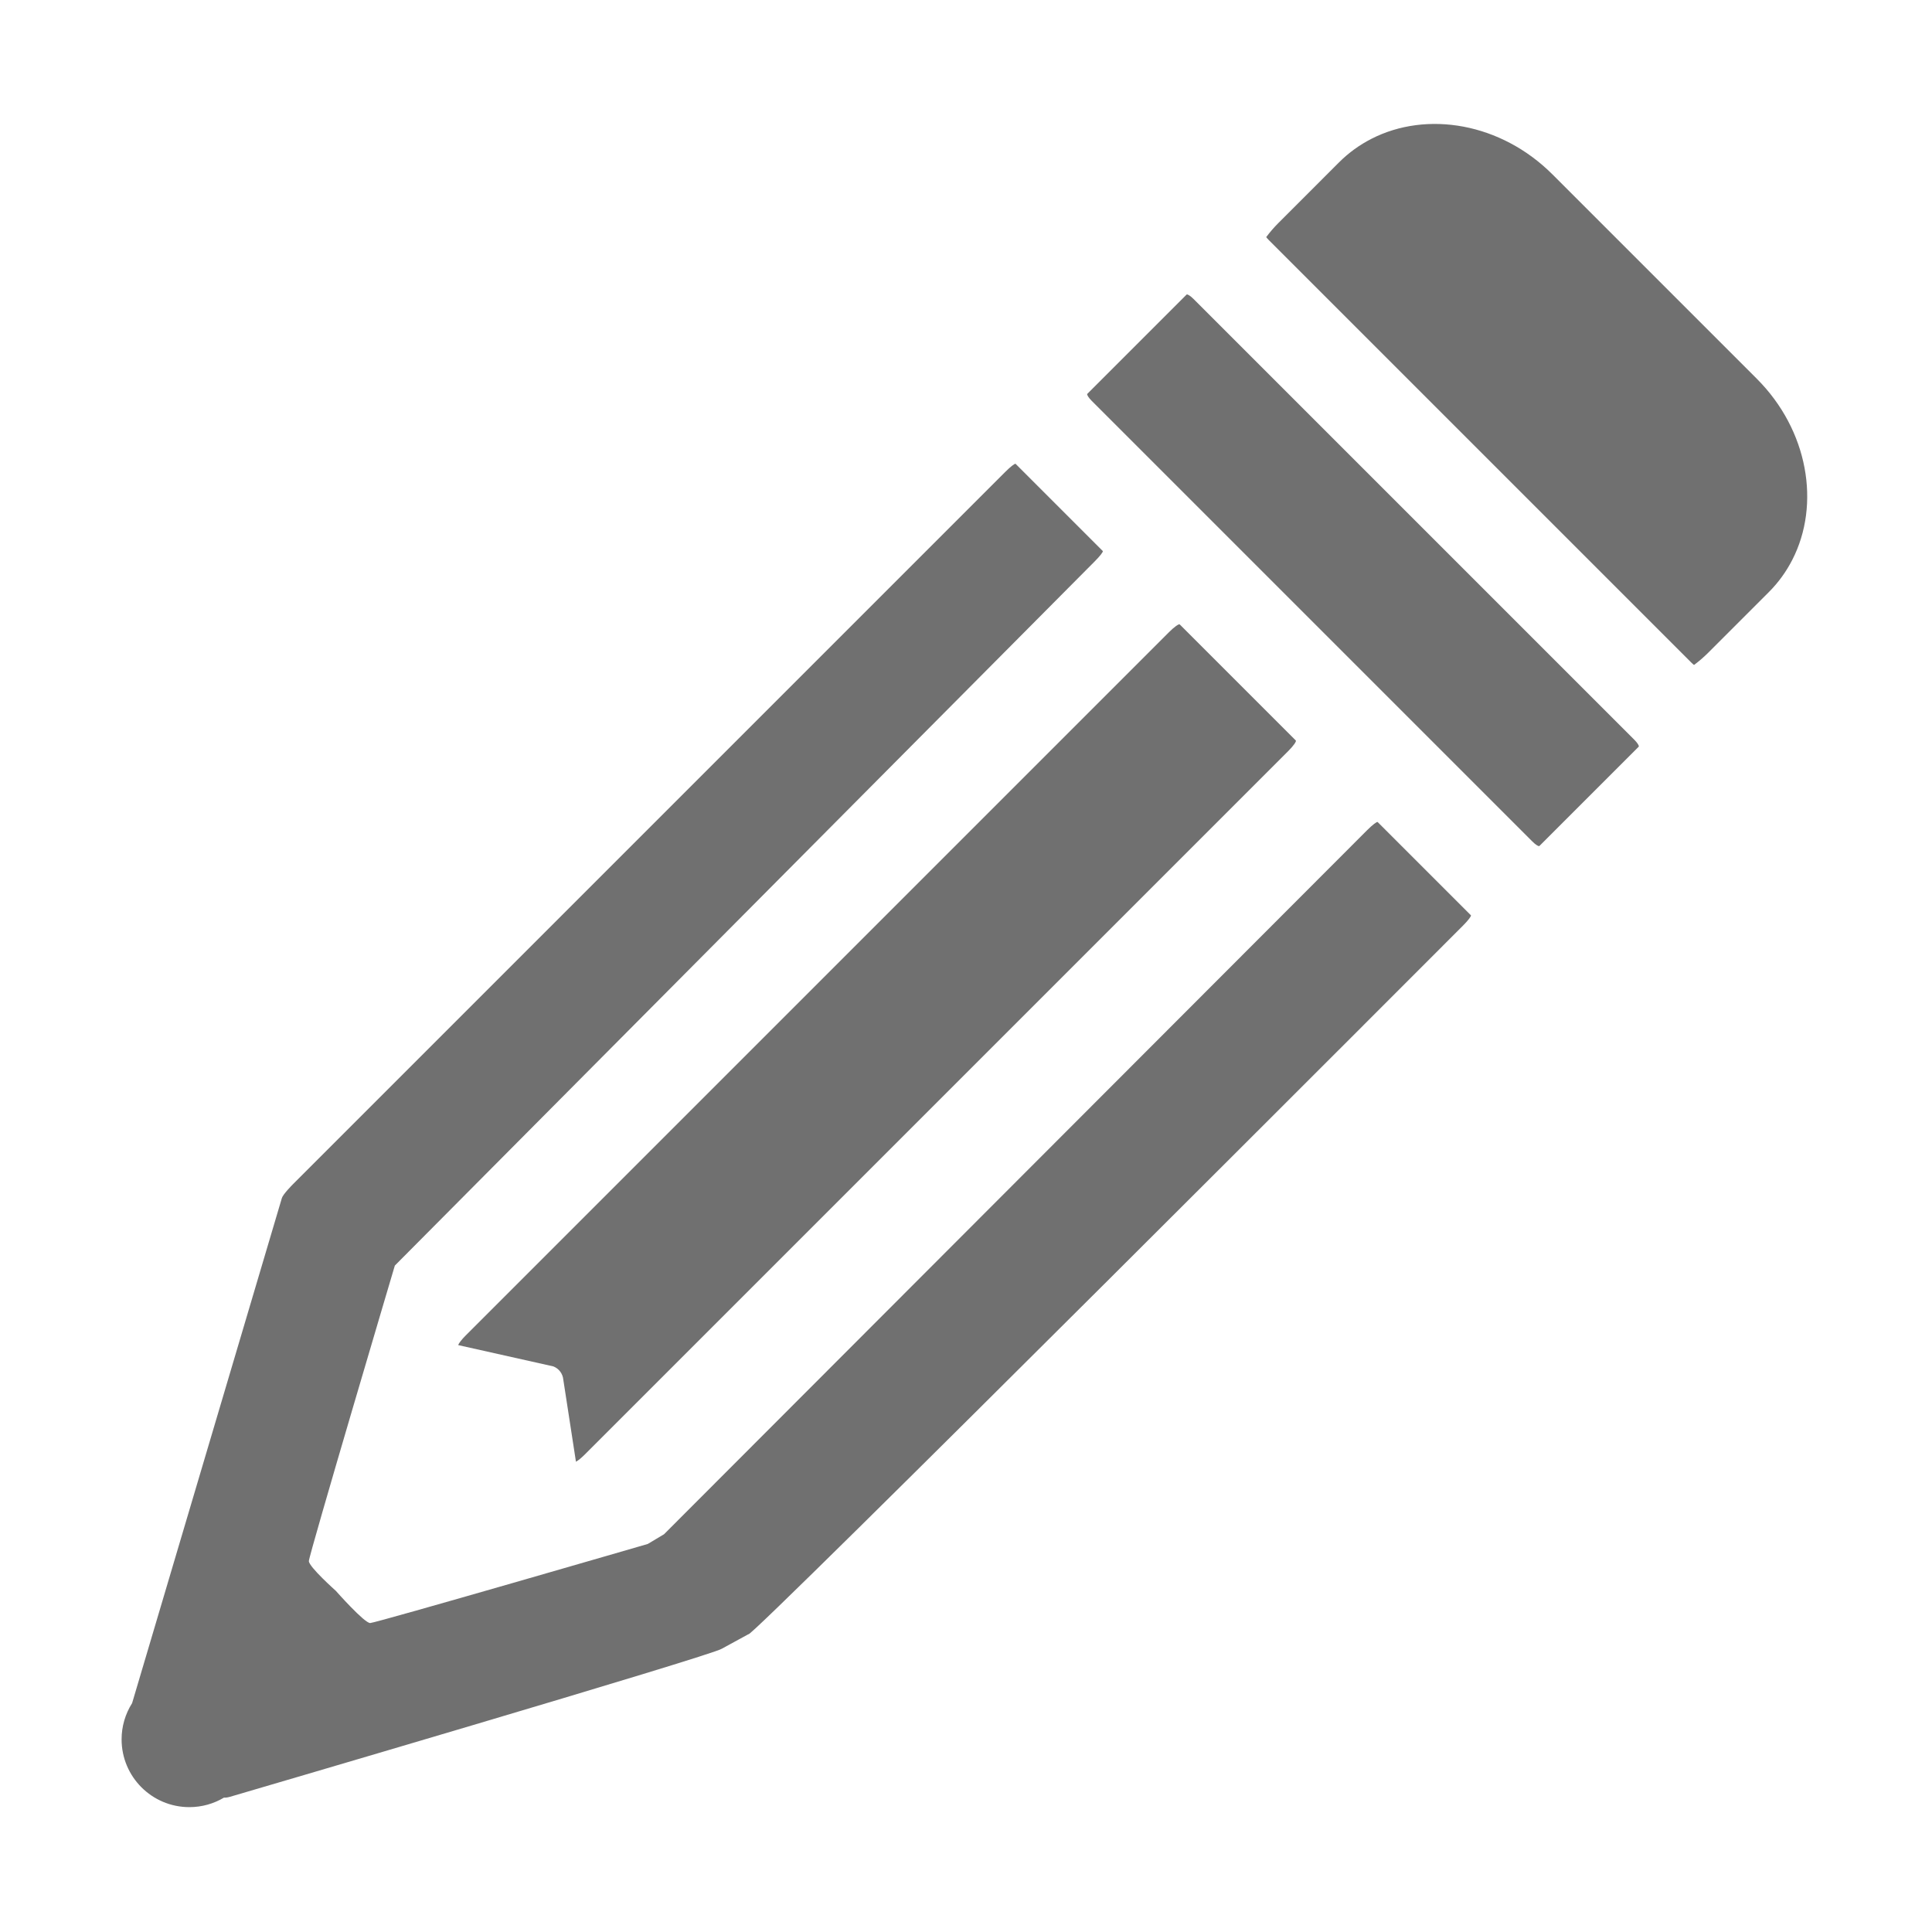
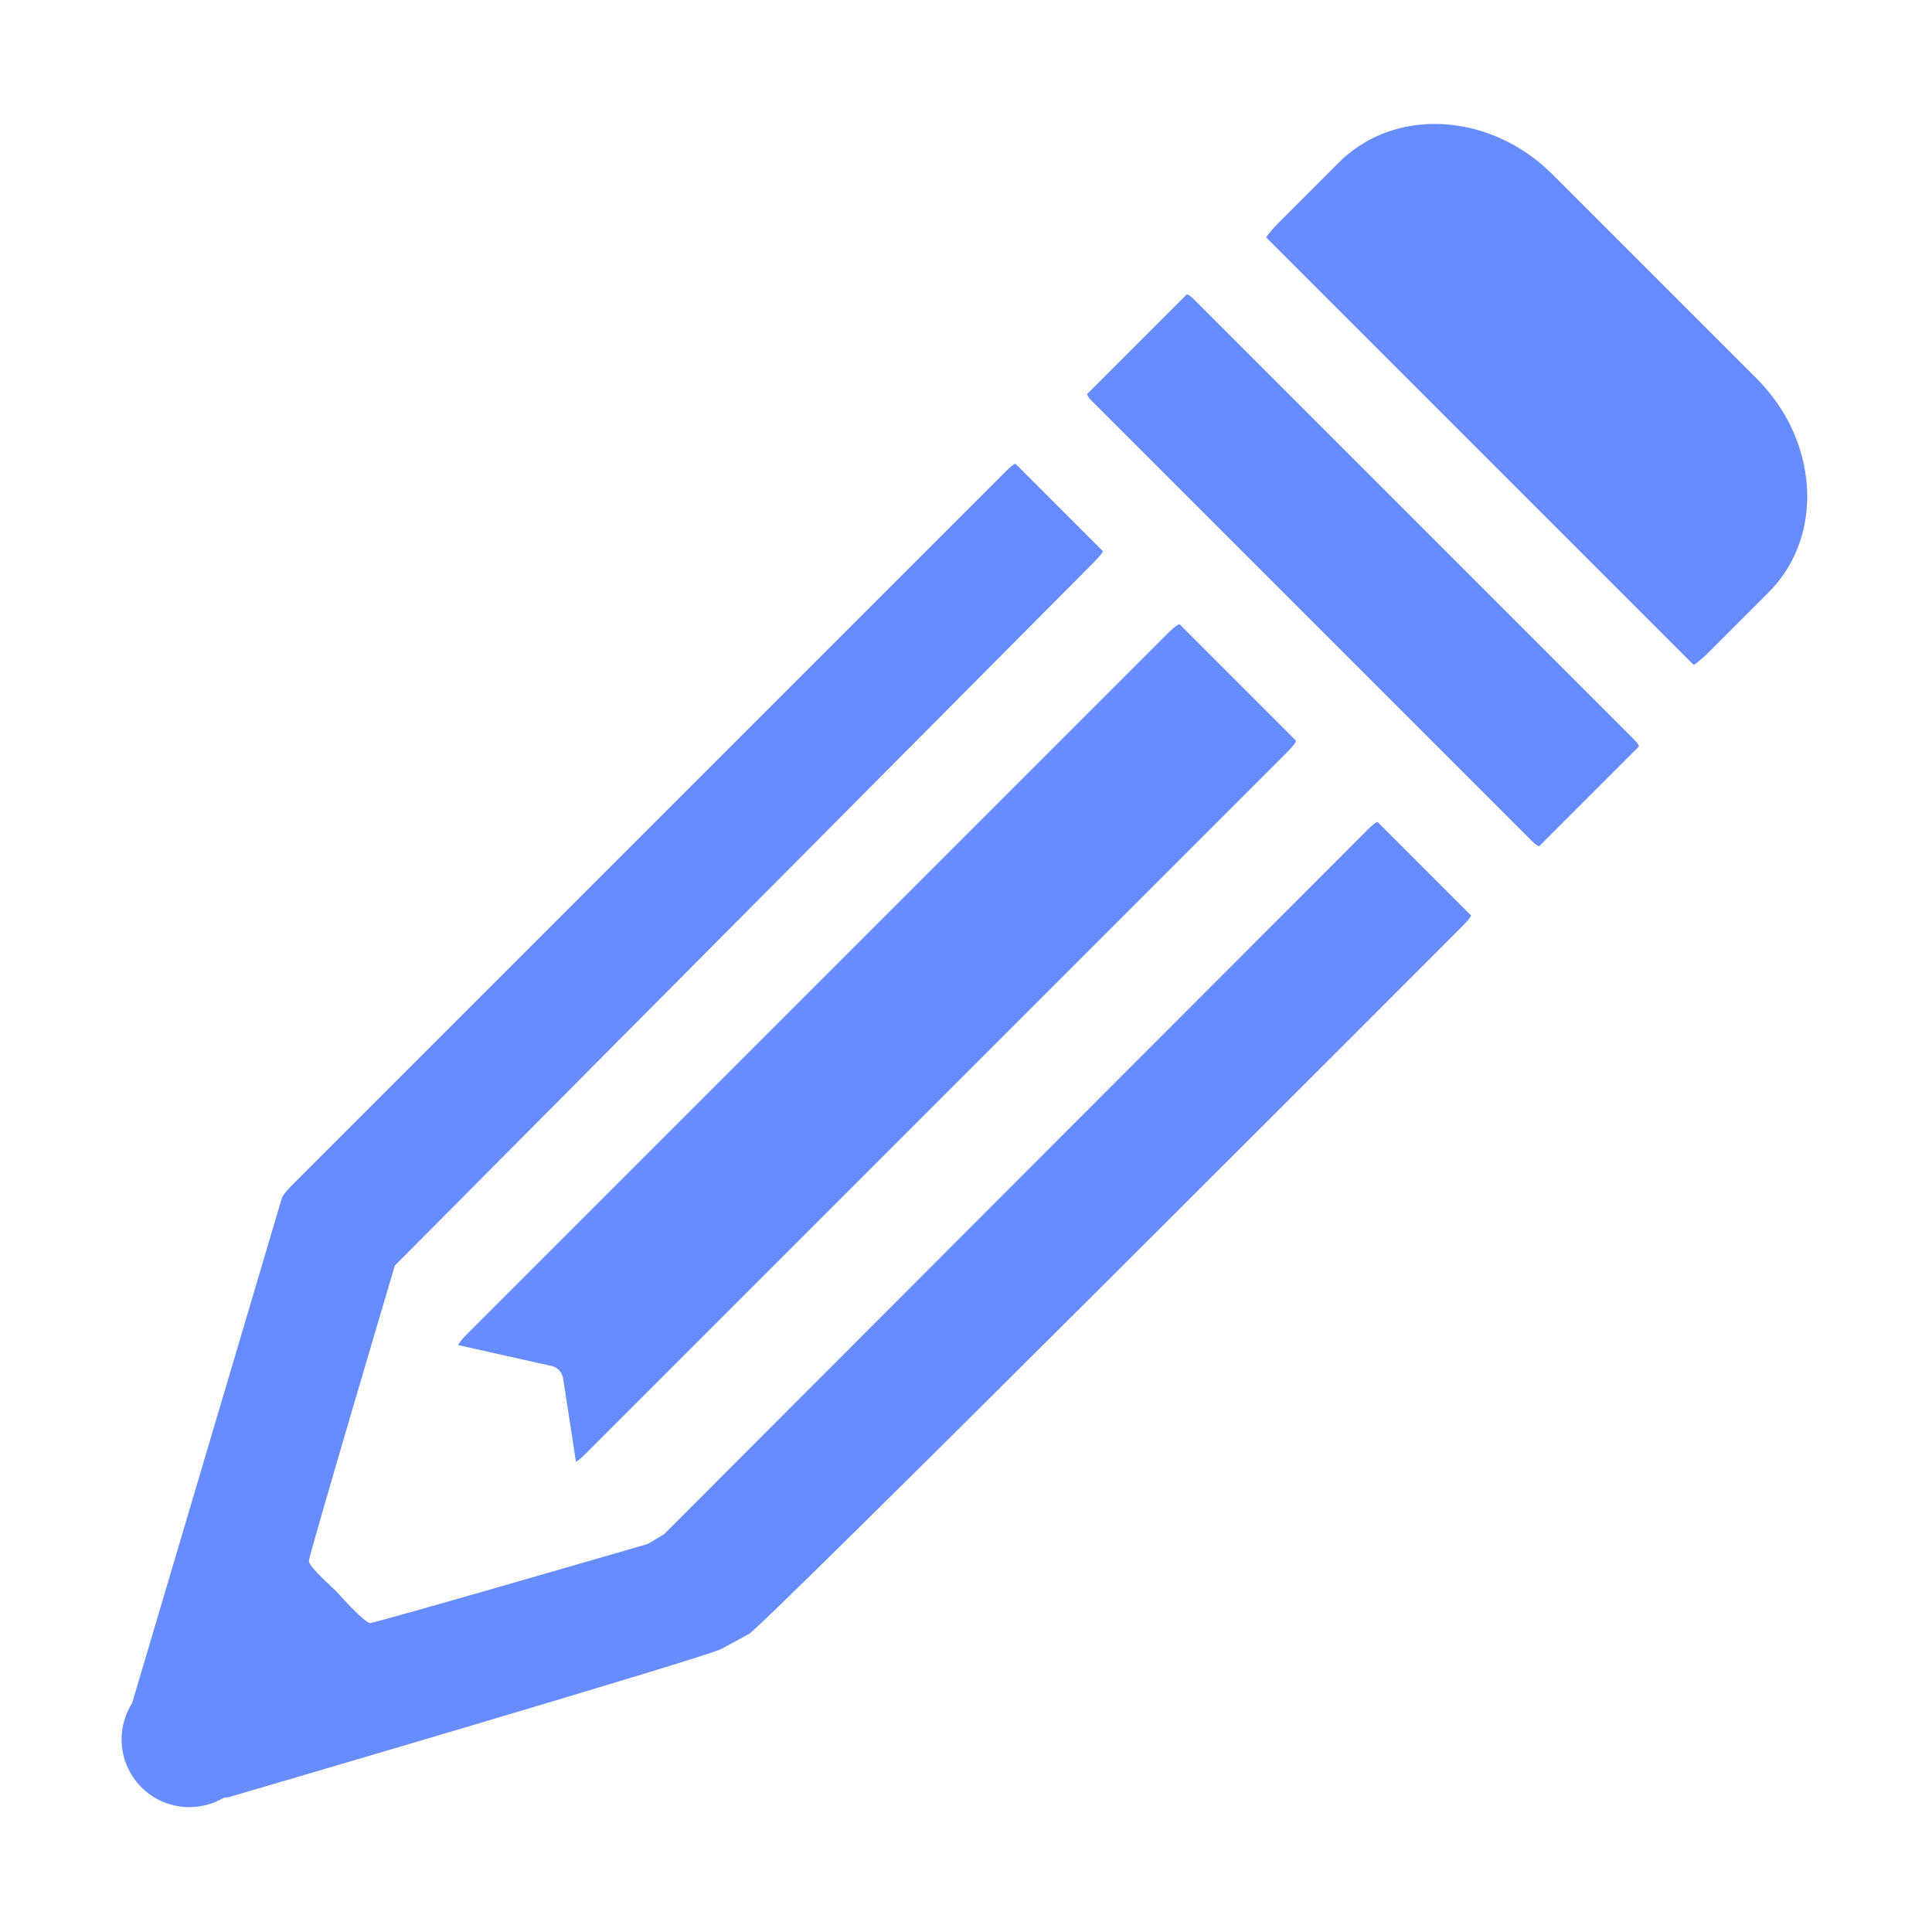
<svg xmlns="http://www.w3.org/2000/svg" t="1499421562130" class="icon" style="" viewBox="0 0 1024 1024" version="1.1" p-id="3187" width="30" height="30">
  <defs>
    <style type="text/css" />
  </defs>
-   <path d="M815.919 448.386c-0.376 0.376-2.032-0.671-3.7-2.34L578.628 212.456c-1.666-1.667-2.714-3.324-2.339-3.7l52.627-52.626c0.375-0.376 2.032 0.671 3.699 2.34L866.206 392.06c1.667 1.667 2.715 3.324 2.34 3.7l-52.627 52.626zM931.128 200.729L822.829 92.43c-27.264-27.264-66.554-33.938-96-18.826-6.19 3.178-11.956 7.294-17.072 12.411l-32.271 32.271a67.966 67.966 0 0 0-6.367 7.39c0.37 0.49 0.829 1.02 1.364 1.556l223.943 223.943c0.494 0.493 0.984 0.92 1.441 1.275a68.004 68.004 0 0 0 7.405-6.378l32.27-32.271c5.117-5.117 9.234-10.882 12.412-17.072 15.112-29.447 8.438-68.736-18.826-96zM396.707 866.149c-1.462 5.263 378.66-375.502 378.66-375.502 2.696-2.696 4.594-5.166 4.242-5.519l-49.42-49.42c-0.353-0.353-2.823 1.547-5.518 4.242L351.938 813.193c-0.15 0.15-8.472 4.994-8.617 5.142 0 0-143.466 41.676-147.08 41.908-3 0.193-18.25-17.07-18.25-17.07s-14.286-12.702-14.286-15.772 45.567-156.618 45.567-156.618l370.95-373.236c2.695-2.696 4.612-5.147 4.282-5.478l-46.224-46.225c-0.33-0.33-2.783 1.587-5.478 4.283L155.24 627.689c-0.346 0.346-5.272 5.336-5.832 7.279l-79.39 267.748a35.72 35.72 0 0 0-5.568 19.197c0 19.83 16.076 35.907 35.907 35.907 6.718 0 13.002-1.85 18.378-5.06 0.63 0.111 1.842-0.036 3.193-0.427 0 0 256.615-75.183 260.709-78.508" fill="#707070" p-id="3188" />
-   <path d="M686.808 392.48l-61.52-61.52c-0.439-0.44-2.952 1.362-5.614 4.023L246.851 707.807c-2.145 2.144-3.708 4.175-4.013 5.118l50.449 11.294a8.326 8.326 0 0 1 5.275 7.023l6.705 43.506c1.057-0.546 2.831-1.968 4.694-3.831l372.824-372.823c2.66-2.662 4.462-5.175 4.023-5.614z" fill="#707070" p-id="3189" />
+   <path d="M815.919 448.386c-0.376 0.376-2.032-0.671-3.7-2.34L578.628 212.456c-1.666-1.667-2.714-3.324-2.339-3.7l52.627-52.626c0.375-0.376 2.032 0.671 3.699 2.34L866.206 392.06c1.667 1.667 2.715 3.324 2.34 3.7l-52.627 52.626zM931.128 200.729L822.829 92.43c-27.264-27.264-66.554-33.938-96-18.826-6.19 3.178-11.956 7.294-17.072 12.411l-32.271 32.271a67.966 67.966 0 0 0-6.367 7.39c0.37 0.49 0.829 1.02 1.364 1.556l223.943 223.943c0.494 0.493 0.984 0.92 1.441 1.275a68.004 68.004 0 0 0 7.405-6.378l32.27-32.271c5.117-5.117 9.234-10.882 12.412-17.072 15.112-29.447 8.438-68.736-18.826-96zM396.707 866.149c-1.462 5.263 378.66-375.502 378.66-375.502 2.696-2.696 4.594-5.166 4.242-5.519l-49.42-49.42c-0.353-0.353-2.823 1.547-5.518 4.242L351.938 813.193c-0.15 0.15-8.472 4.994-8.617 5.142 0 0-143.466 41.676-147.08 41.908-3 0.193-18.25-17.07-18.25-17.07s-14.286-12.702-14.286-15.772 45.567-156.618 45.567-156.618l370.95-373.236c2.695-2.696 4.612-5.147 4.282-5.478l-46.224-46.225c-0.33-0.33-2.783 1.587-5.478 4.283L155.24 627.689c-0.346 0.346-5.272 5.336-5.832 7.279l-79.39 267.748a35.72 35.72 0 0 0-5.568 19.197c0 19.83 16.076 35.907 35.907 35.907 6.718 0 13.002-1.85 18.378-5.06 0.63 0.111 1.842-0.036 3.193-0.427 0 0 256.615-75.183 260.709-78.508" fill="#668cff" p-id="3188" />
+   <path d="M686.808 392.48l-61.52-61.52c-0.439-0.44-2.952 1.362-5.614 4.023L246.851 707.807c-2.145 2.144-3.708 4.175-4.013 5.118l50.449 11.294a8.326 8.326 0 0 1 5.275 7.023l6.705 43.506c1.057-0.546 2.831-1.968 4.694-3.831l372.824-372.823c2.66-2.662 4.462-5.175 4.023-5.614z" fill="#668cff" p-id="3189" />
</svg>
